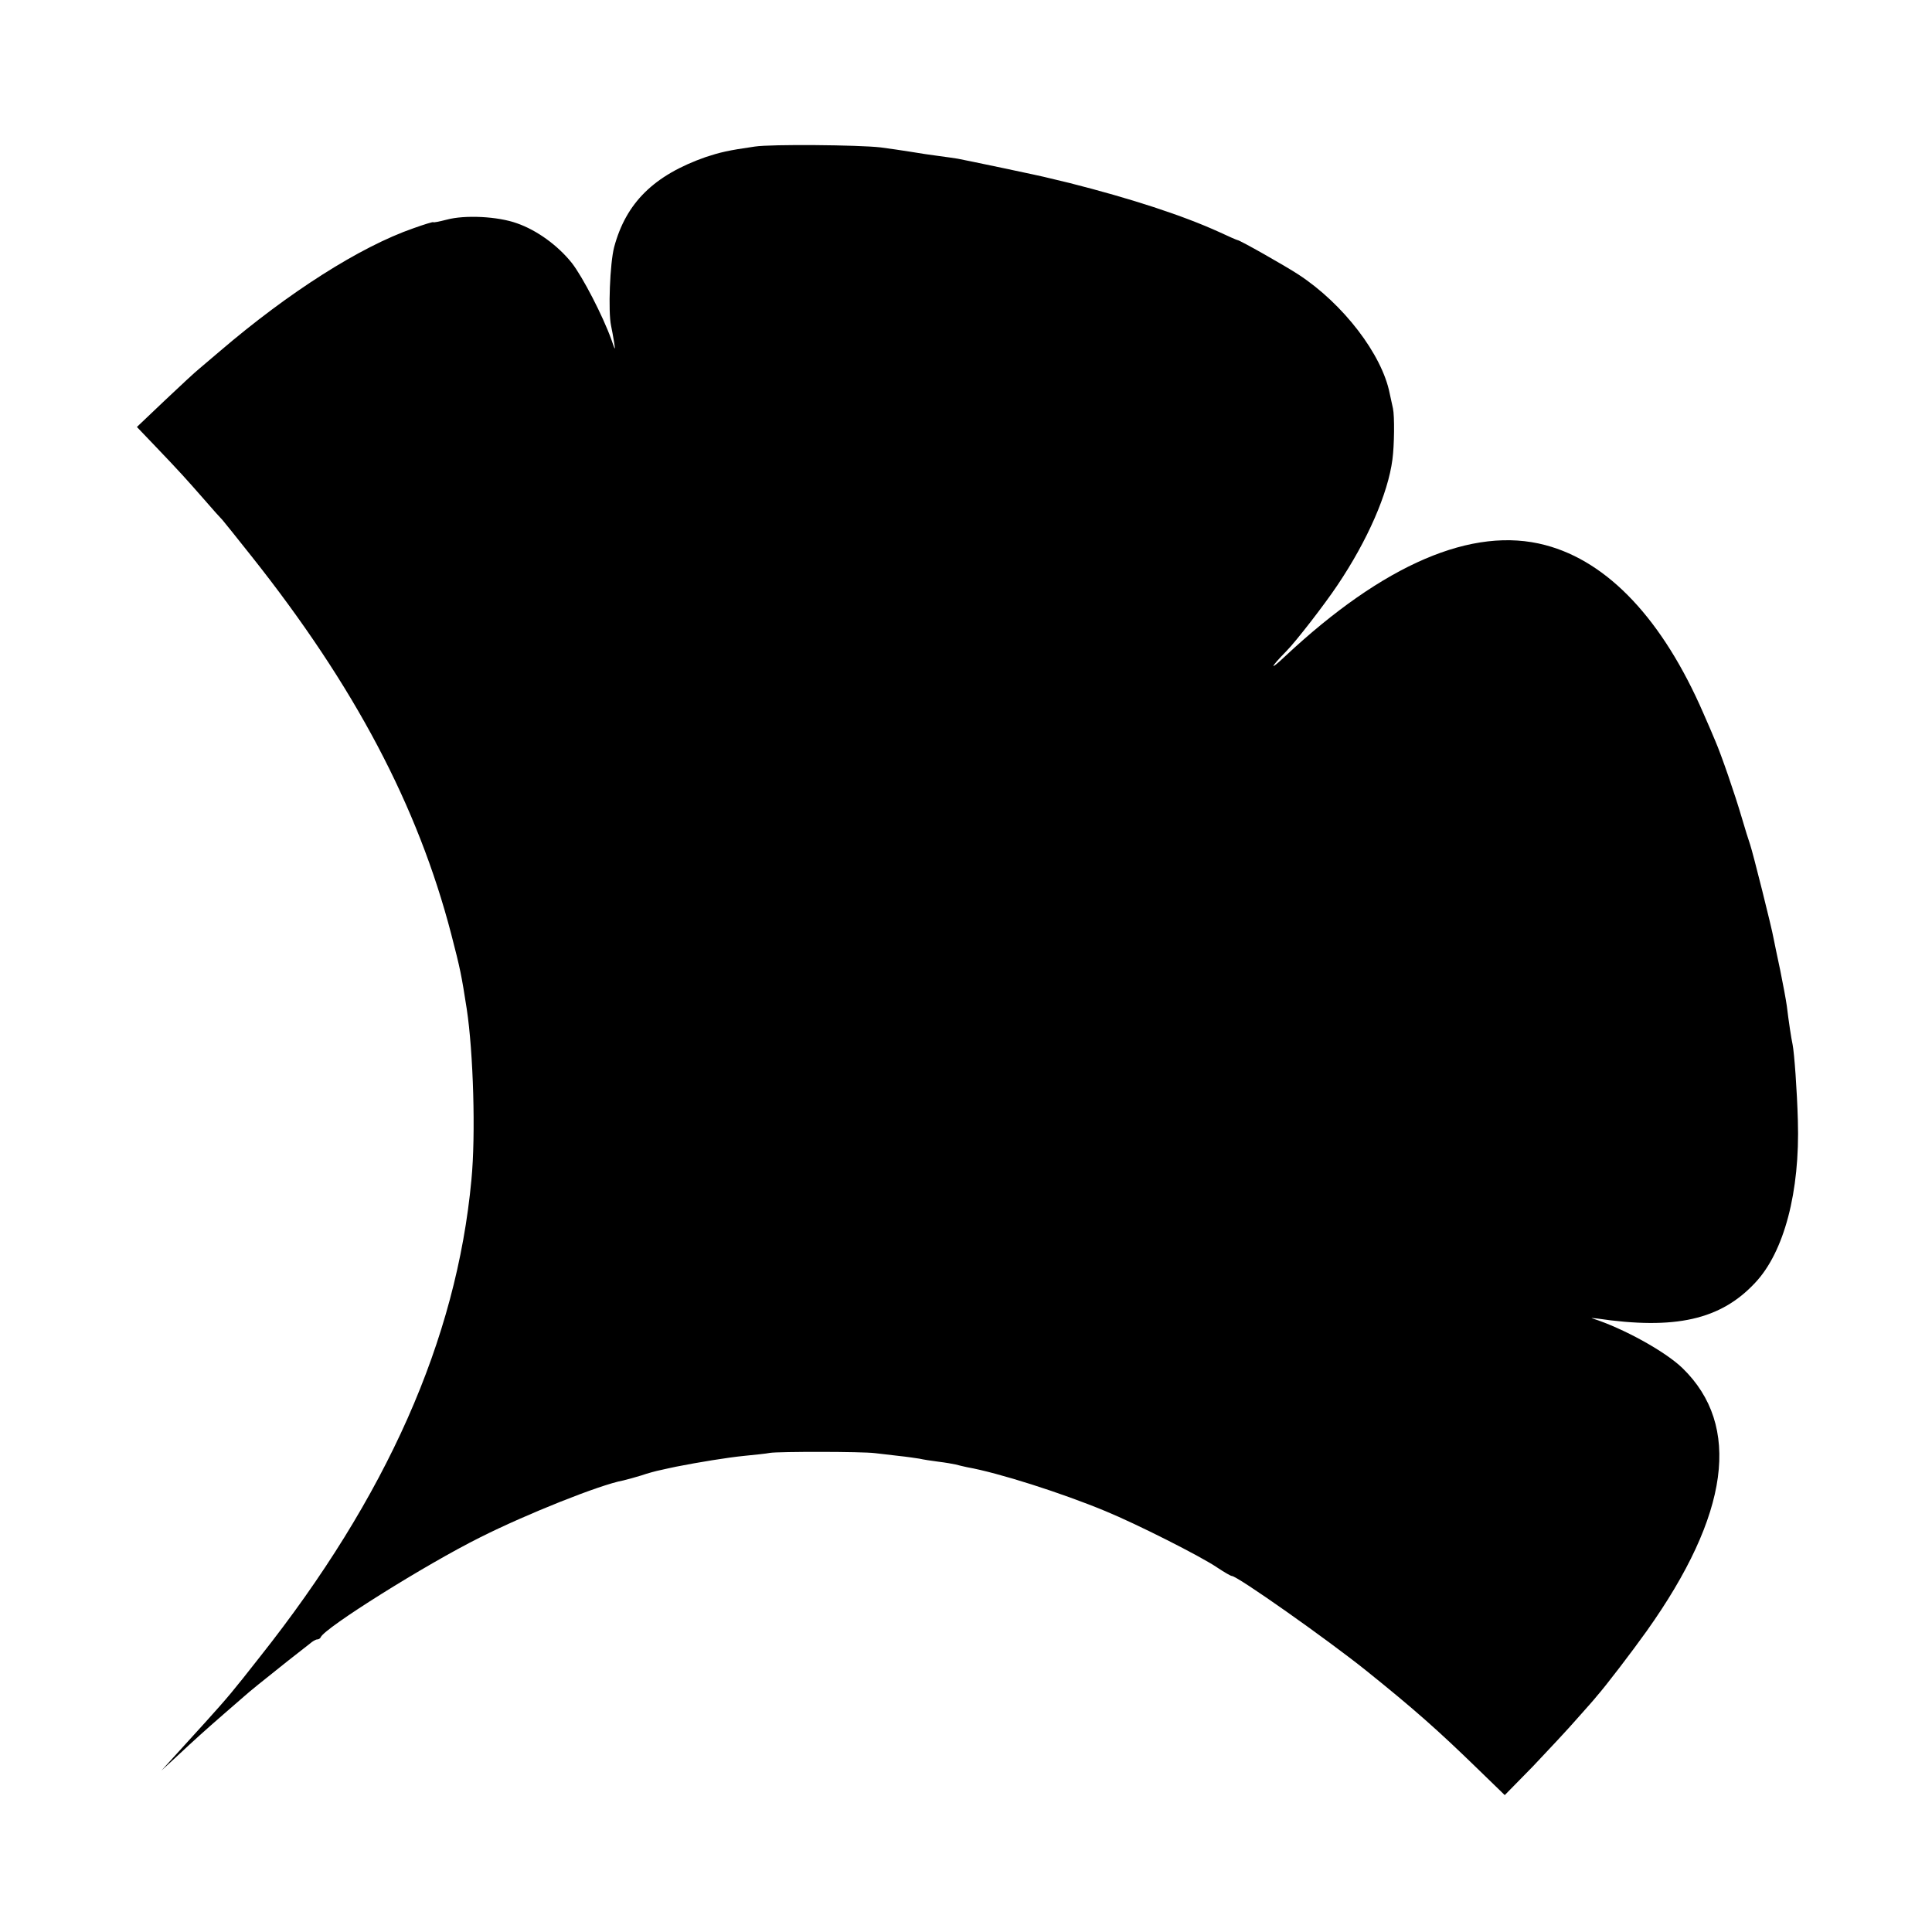
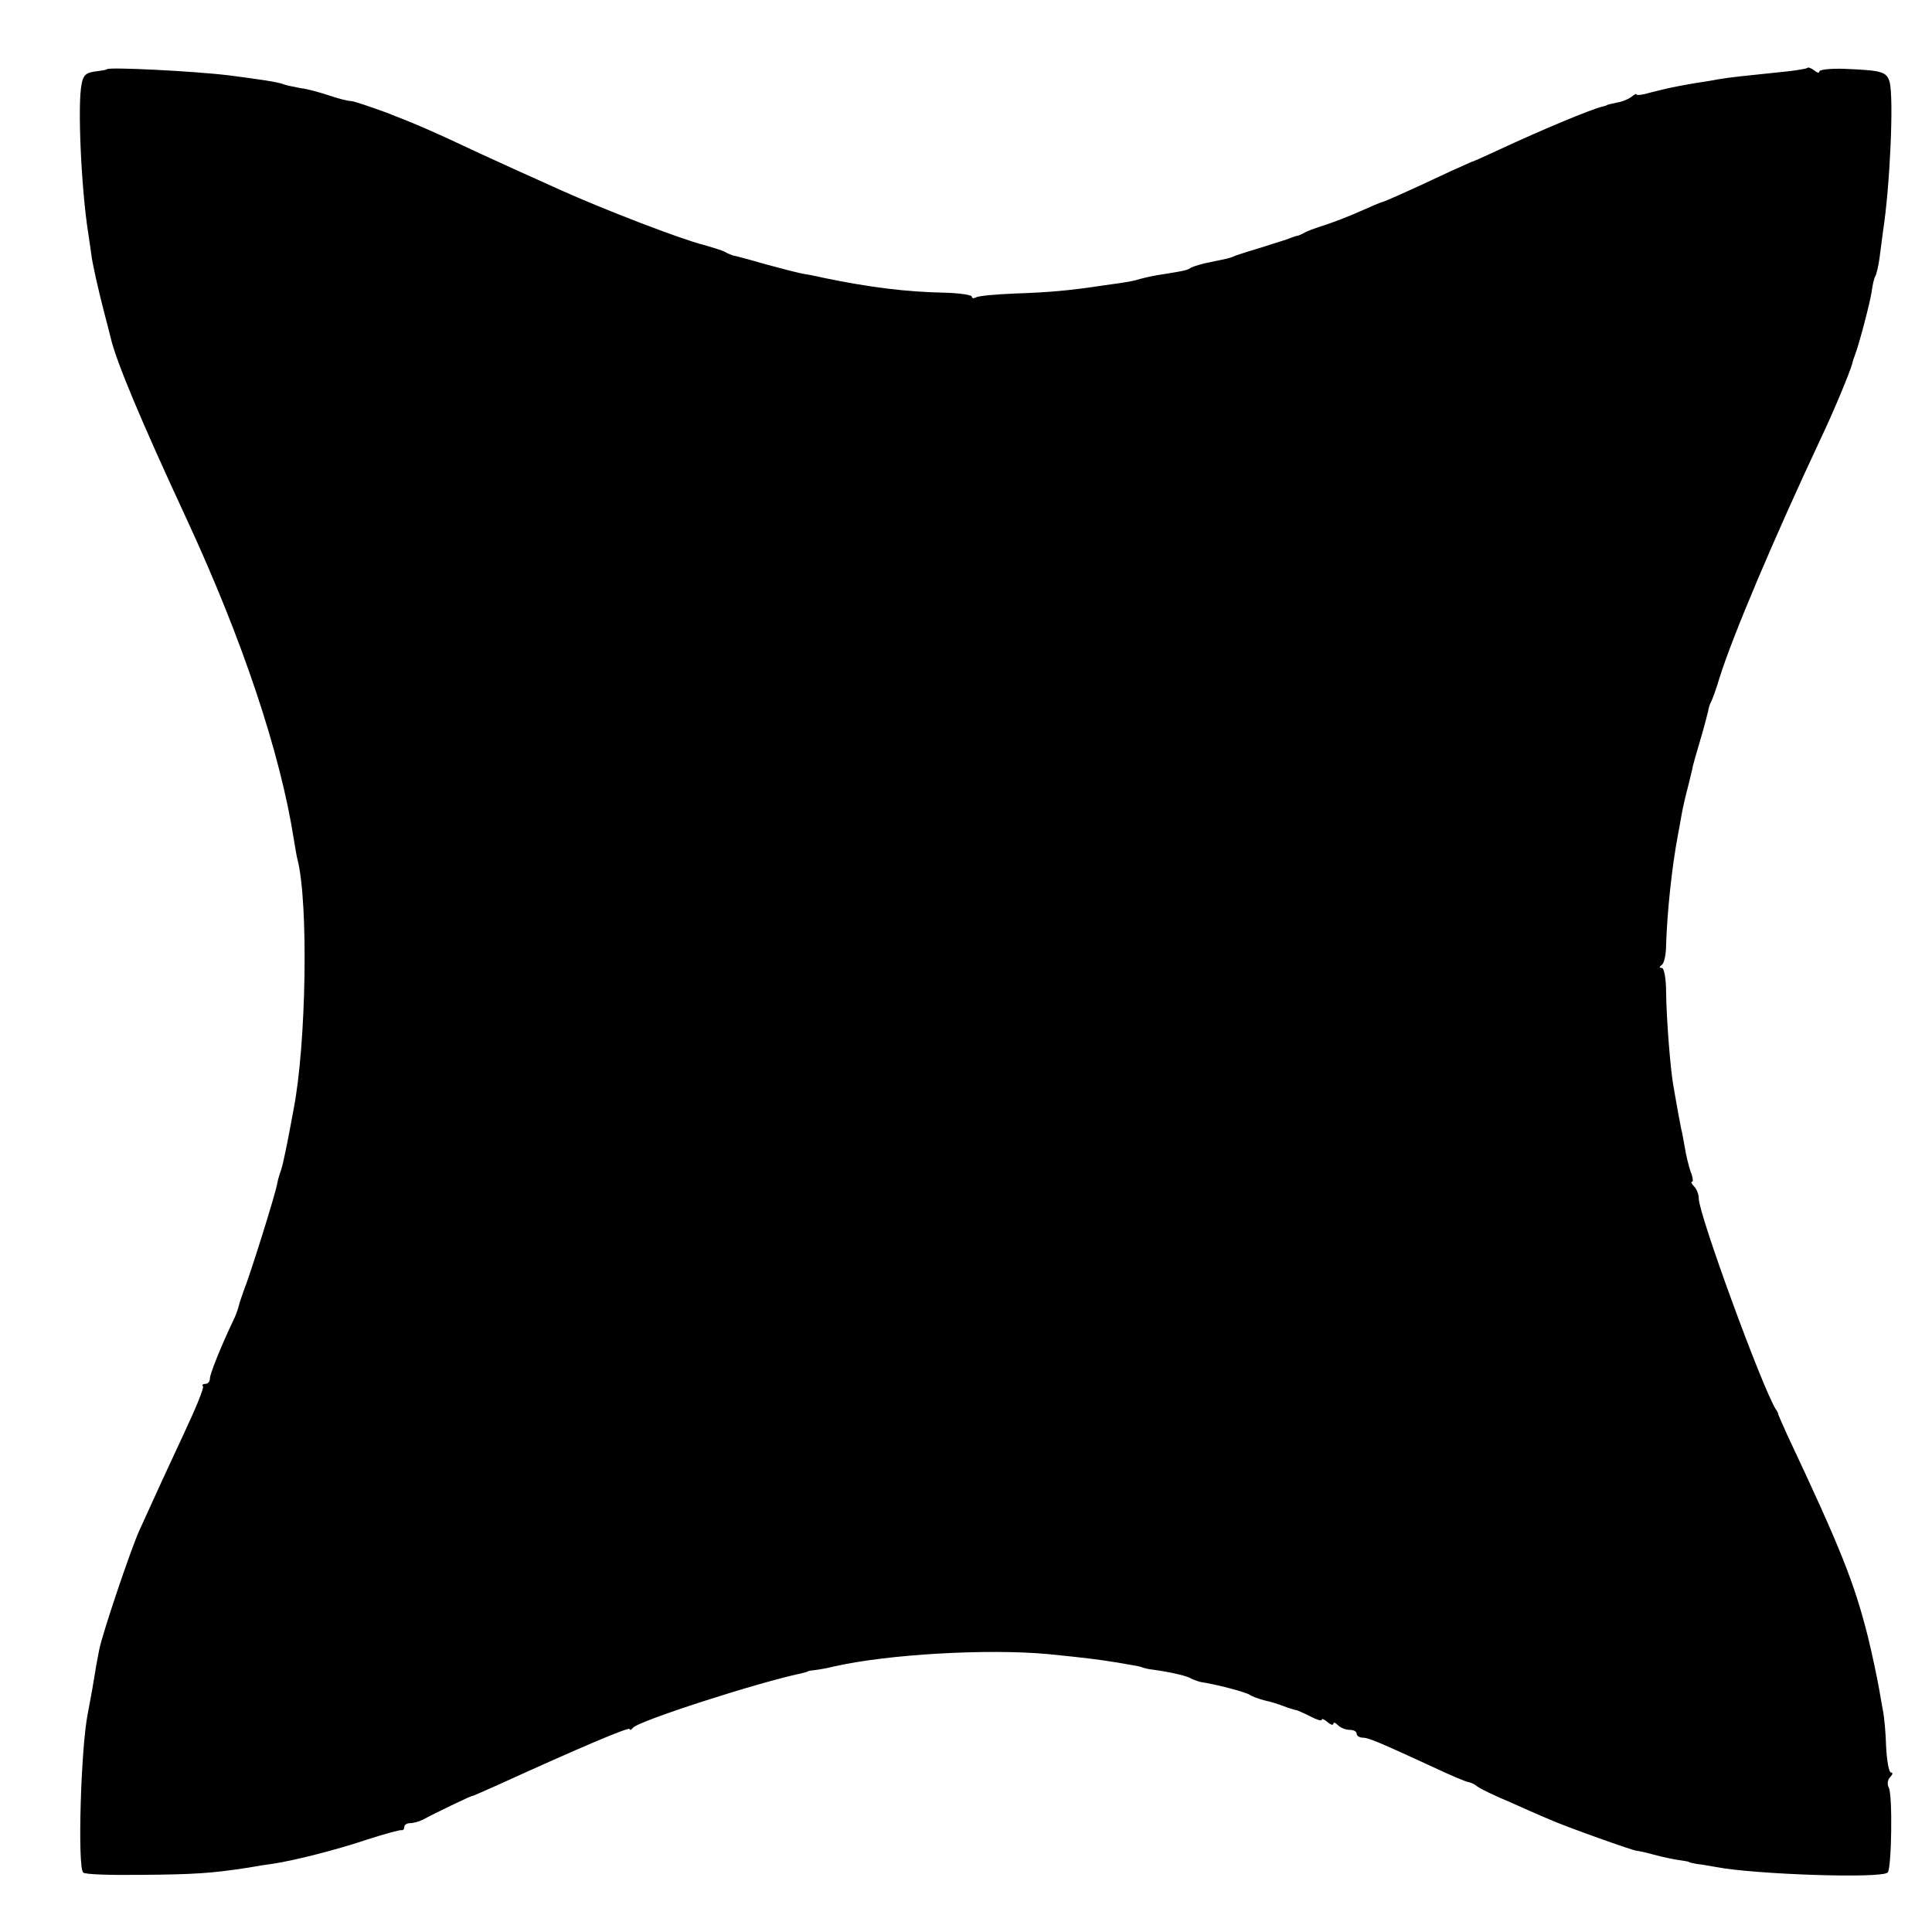
- <svg xmlns="http://www.w3.org/2000/svg" version="1.0" width="700pt" height="700pt" viewBox="0 0 700 700" preserveAspectRatio="xMidYMid meet">
-   <g transform="translate(0,700) scale(0.1,-0.1)" fill="#000000" stroke="none">
-     <path d="M2735 6469 c-98 -14 -126 -21 -178 -38 -188 -66 -289 -166 -332 -327 -15 -58 -22 -232 -11 -284 3 -14 8 -41 11 -60 5 -32 4 -31 -10 10 -31 86 -104 227 -143 277 -51 64 -127 119 -199 144 -69 25 -189 31 -255 13 -27 -7 -48 -11 -48 -9 0 2 -33 -8 -72 -22 -193 -67 -452 -232 -702 -446 -27 -23 -60 -51 -73 -62 -14 -11 -70 -63 -126 -116 l-101 -96 66 -69 c90 -94 114 -121 178 -194 30 -35 60 -68 66 -74 5 -6 53 -65 105 -131 374 -471 603 -905 724 -1370 33 -127 37 -148 56 -270 24 -157 33 -457 17 -620 -54 -579 -307 -1149 -767 -1729 -98 -125 -114 -144 -196 -235 -54 -59 -60 -66 -120 -132 l-40 -44 50 46 c76 71 104 96 175 158 36 31 70 61 76 66 14 13 72 60 154 125 36 28 73 57 83 65 9 8 21 15 26 15 5 0 11 3 13 8 14 34 381 264 578 362 167 84 435 191 518 206 13 3 42 11 65 18 23 8 56 17 72 20 17 4 41 9 55 12 81 16 185 33 245 39 39 4 81 8 95 11 32 5 334 5 380 -1 19 -2 58 -7 86 -10 29 -3 62 -8 75 -10 13 -3 44 -8 69 -11 25 -3 53 -8 62 -10 10 -3 29 -7 42 -10 113 -20 342 -93 501 -159 112 -46 346 -164 406 -205 24 -16 48 -30 52 -30 20 0 346 -230 487 -343 173 -139 259 -215 403 -355 l99 -96 102 104 c55 58 128 136 161 174 33 37 65 73 70 80 32 36 129 163 181 236 301 423 344 745 130 953 -63 61 -216 145 -326 180 -8 2 -1 2 15 0 284 -42 449 -5 574 129 105 111 163 330 155 588 -3 110 -13 245 -19 275 -5 23 -14 82 -21 140 -3 22 -14 81 -24 130 -11 50 -21 101 -24 115 -6 36 -75 311 -85 340 -5 14 -19 59 -31 100 -24 82 -74 227 -95 275 -7 17 -26 62 -43 100 -147 339 -345 550 -573 610 -263 70 -586 -69 -944 -404 -57 -54 -54 -41 5 19 35 35 140 171 186 240 109 162 183 332 199 455 7 51 8 158 2 185 -2 8 -7 33 -12 55 -28 141 -168 324 -330 430 -47 31 -213 125 -221 125 -2 0 -32 13 -66 29 -134 61 -322 122 -543 178 -33 8 -67 16 -75 18 -25 7 -303 65 -330 70 -14 2 -45 7 -70 10 -25 3 -70 10 -100 15 -30 5 -80 12 -110 16 -79 9 -396 12 -455 3z" />
+ <svg xmlns="http://www.w3.org/2000/svg" version="1.0" width="497pt" height="497pt" viewBox="0 0 497 497" preserveAspectRatio="xMidYMid meet">
+   <g transform="translate(0,497) scale(0.1,-0.1)" fill="#000000" stroke="none">
+     <path d="M275 4792 c-1 -2 -16 -4 -31 -6 -22 -3 -30 -9 -34 -32 -11 -51 -1 -271 17 -384 4 -25 7 -49 8 -55 2 -20 18 -91 32 -145 8 -30 16 -62 18 -70 14 -60 78 -213 195 -465 144 -311 241 -601 276 -825 3 -19 7 -42 9 -50 29 -110 23 -478 -10 -645 -3 -16 -10 -55 -16 -85 -6 -30 -13 -62 -16 -70 -3 -8 -8 -24 -10 -35 -4 -26 -72 -242 -86 -275 -5 -14 -11 -32 -13 -40 -2 -8 -7 -23 -13 -35 -31 -65 -61 -139 -61 -151 0 -8 -5 -14 -12 -14 -6 0 -9 -3 -6 -6 4 -3 -19 -58 -49 -122 -51 -109 -63 -136 -115 -250 -23 -52 -95 -265 -103 -307 -3 -16 -8 -41 -10 -55 -4 -26 -12 -71 -19 -107 -18 -87 -27 -396 -12 -410 4 -5 71 -7 149 -6 135 1 181 4 272 18 22 4 54 9 70 11 56 9 160 35 240 62 44 14 83 25 88 24 4 -1 7 3 7 8 0 6 7 10 15 10 8 0 23 4 33 9 27 15 127 63 127 61 0 -1 29 12 65 28 213 97 340 151 340 144 0 -4 4 -2 8 3 11 17 322 117 432 140 8 2 16 4 18 5 1 2 10 3 20 4 9 1 31 5 47 9 141 32 397 46 550 32 100 -10 130 -14 174 -21 65 -11 65 -11 71 -14 3 -1 14 -4 25 -5 44 -6 89 -16 99 -23 6 -3 17 -7 25 -9 36 -5 117 -26 126 -33 6 -4 22 -10 37 -14 15 -3 37 -10 50 -15 13 -5 26 -9 31 -10 4 0 21 -8 37 -16 17 -9 30 -13 30 -9 0 4 7 1 15 -6 8 -7 15 -9 15 -4 0 4 5 3 12 -4 7 -7 20 -12 30 -12 10 0 18 -4 18 -10 0 -5 7 -10 15 -10 15 0 41 -11 180 -75 44 -21 85 -38 91 -39 7 -1 18 -6 25 -12 8 -6 43 -23 79 -38 36 -16 83 -37 105 -46 42 -19 217 -81 225 -81 3 0 23 -4 44 -10 22 -6 51 -12 65 -14 14 -2 26 -4 26 -5 0 -1 9 -3 20 -5 11 -1 34 -5 50 -8 100 -19 425 -30 441 -14 10 10 13 198 3 218 -5 9 -3 21 3 27 7 7 8 12 3 12 -6 0 -11 30 -13 66 -1 37 -5 78 -8 93 -3 14 -7 40 -10 56 -4 23 -18 91 -29 135 -35 139 -70 227 -208 520 -11 25 -21 47 -22 50 0 3 -3 10 -7 15 -35 56 -198 501 -198 542 0 10 -5 24 -12 31 -7 7 -9 12 -5 12 3 0 2 12 -4 26 -5 15 -12 43 -15 63 -4 20 -7 41 -9 46 -3 14 -14 74 -20 110 -8 44 -18 171 -19 242 0 35 -5 63 -11 63 -7 0 -7 3 0 8 6 4 11 27 11 52 3 88 15 200 30 280 3 14 7 39 10 55 3 17 10 48 16 70 5 22 12 47 13 55 2 8 11 40 20 70 9 30 17 62 19 70 1 9 5 20 8 25 3 6 13 33 21 60 34 109 140 359 260 615 34 71 76 173 82 195 1 6 5 17 8 25 11 30 38 133 42 161 2 16 6 33 9 38 3 5 8 26 11 47 3 22 7 53 9 69 18 116 28 342 17 384 -8 27 -20 30 -118 34 -35 1 -63 -2 -63 -7 0 -5 -6 -3 -13 3 -8 6 -16 9 -18 6 -3 -2 -32 -7 -64 -10 -87 -9 -137 -14 -165 -19 -14 -3 -41 -7 -60 -10 -48 -8 -71 -13 -114 -24 -20 -6 -36 -8 -36 -5 0 3 -6 0 -13 -6 -8 -6 -24 -13 -38 -15 -13 -3 -25 -5 -26 -7 -2 -1 -6 -2 -10 -3 -30 -7 -155 -59 -273 -114 -30 -14 -57 -26 -60 -27 -3 0 -27 -12 -55 -24 -106 -50 -176 -81 -180 -81 -2 0 -28 -11 -57 -24 -29 -13 -71 -29 -93 -36 -22 -7 -44 -15 -50 -19 -5 -3 -12 -6 -15 -7 -3 0 -12 -3 -20 -6 -8 -4 -40 -13 -70 -23 -30 -9 -62 -19 -70 -22 -19 -8 -17 -7 -65 -17 -22 -4 -44 -11 -50 -14 -11 -7 -14 -8 -70 -17 -22 -3 -49 -9 -60 -12 -20 -6 -28 -8 -95 -17 -92 -14 -142 -18 -227 -21 -50 -2 -96 -6 -102 -10 -6 -3 -11 -3 -11 2 0 4 -30 9 -68 10 -102 2 -196 14 -312 38 -14 3 -36 8 -50 10 -14 2 -59 14 -100 25 -41 12 -79 22 -85 23 -5 2 -14 5 -20 9 -5 3 -30 11 -55 18 -59 15 -252 89 -370 142 -25 11 -70 32 -100 45 -30 14 -77 35 -105 48 -121 57 -165 76 -240 105 -44 16 -85 30 -92 30 -7 0 -32 6 -55 14 -24 8 -56 17 -73 19 -16 3 -37 7 -45 10 -14 6 -63 13 -140 23 -89 11 -309 22 -315 16z" />
  </g>
</svg>
